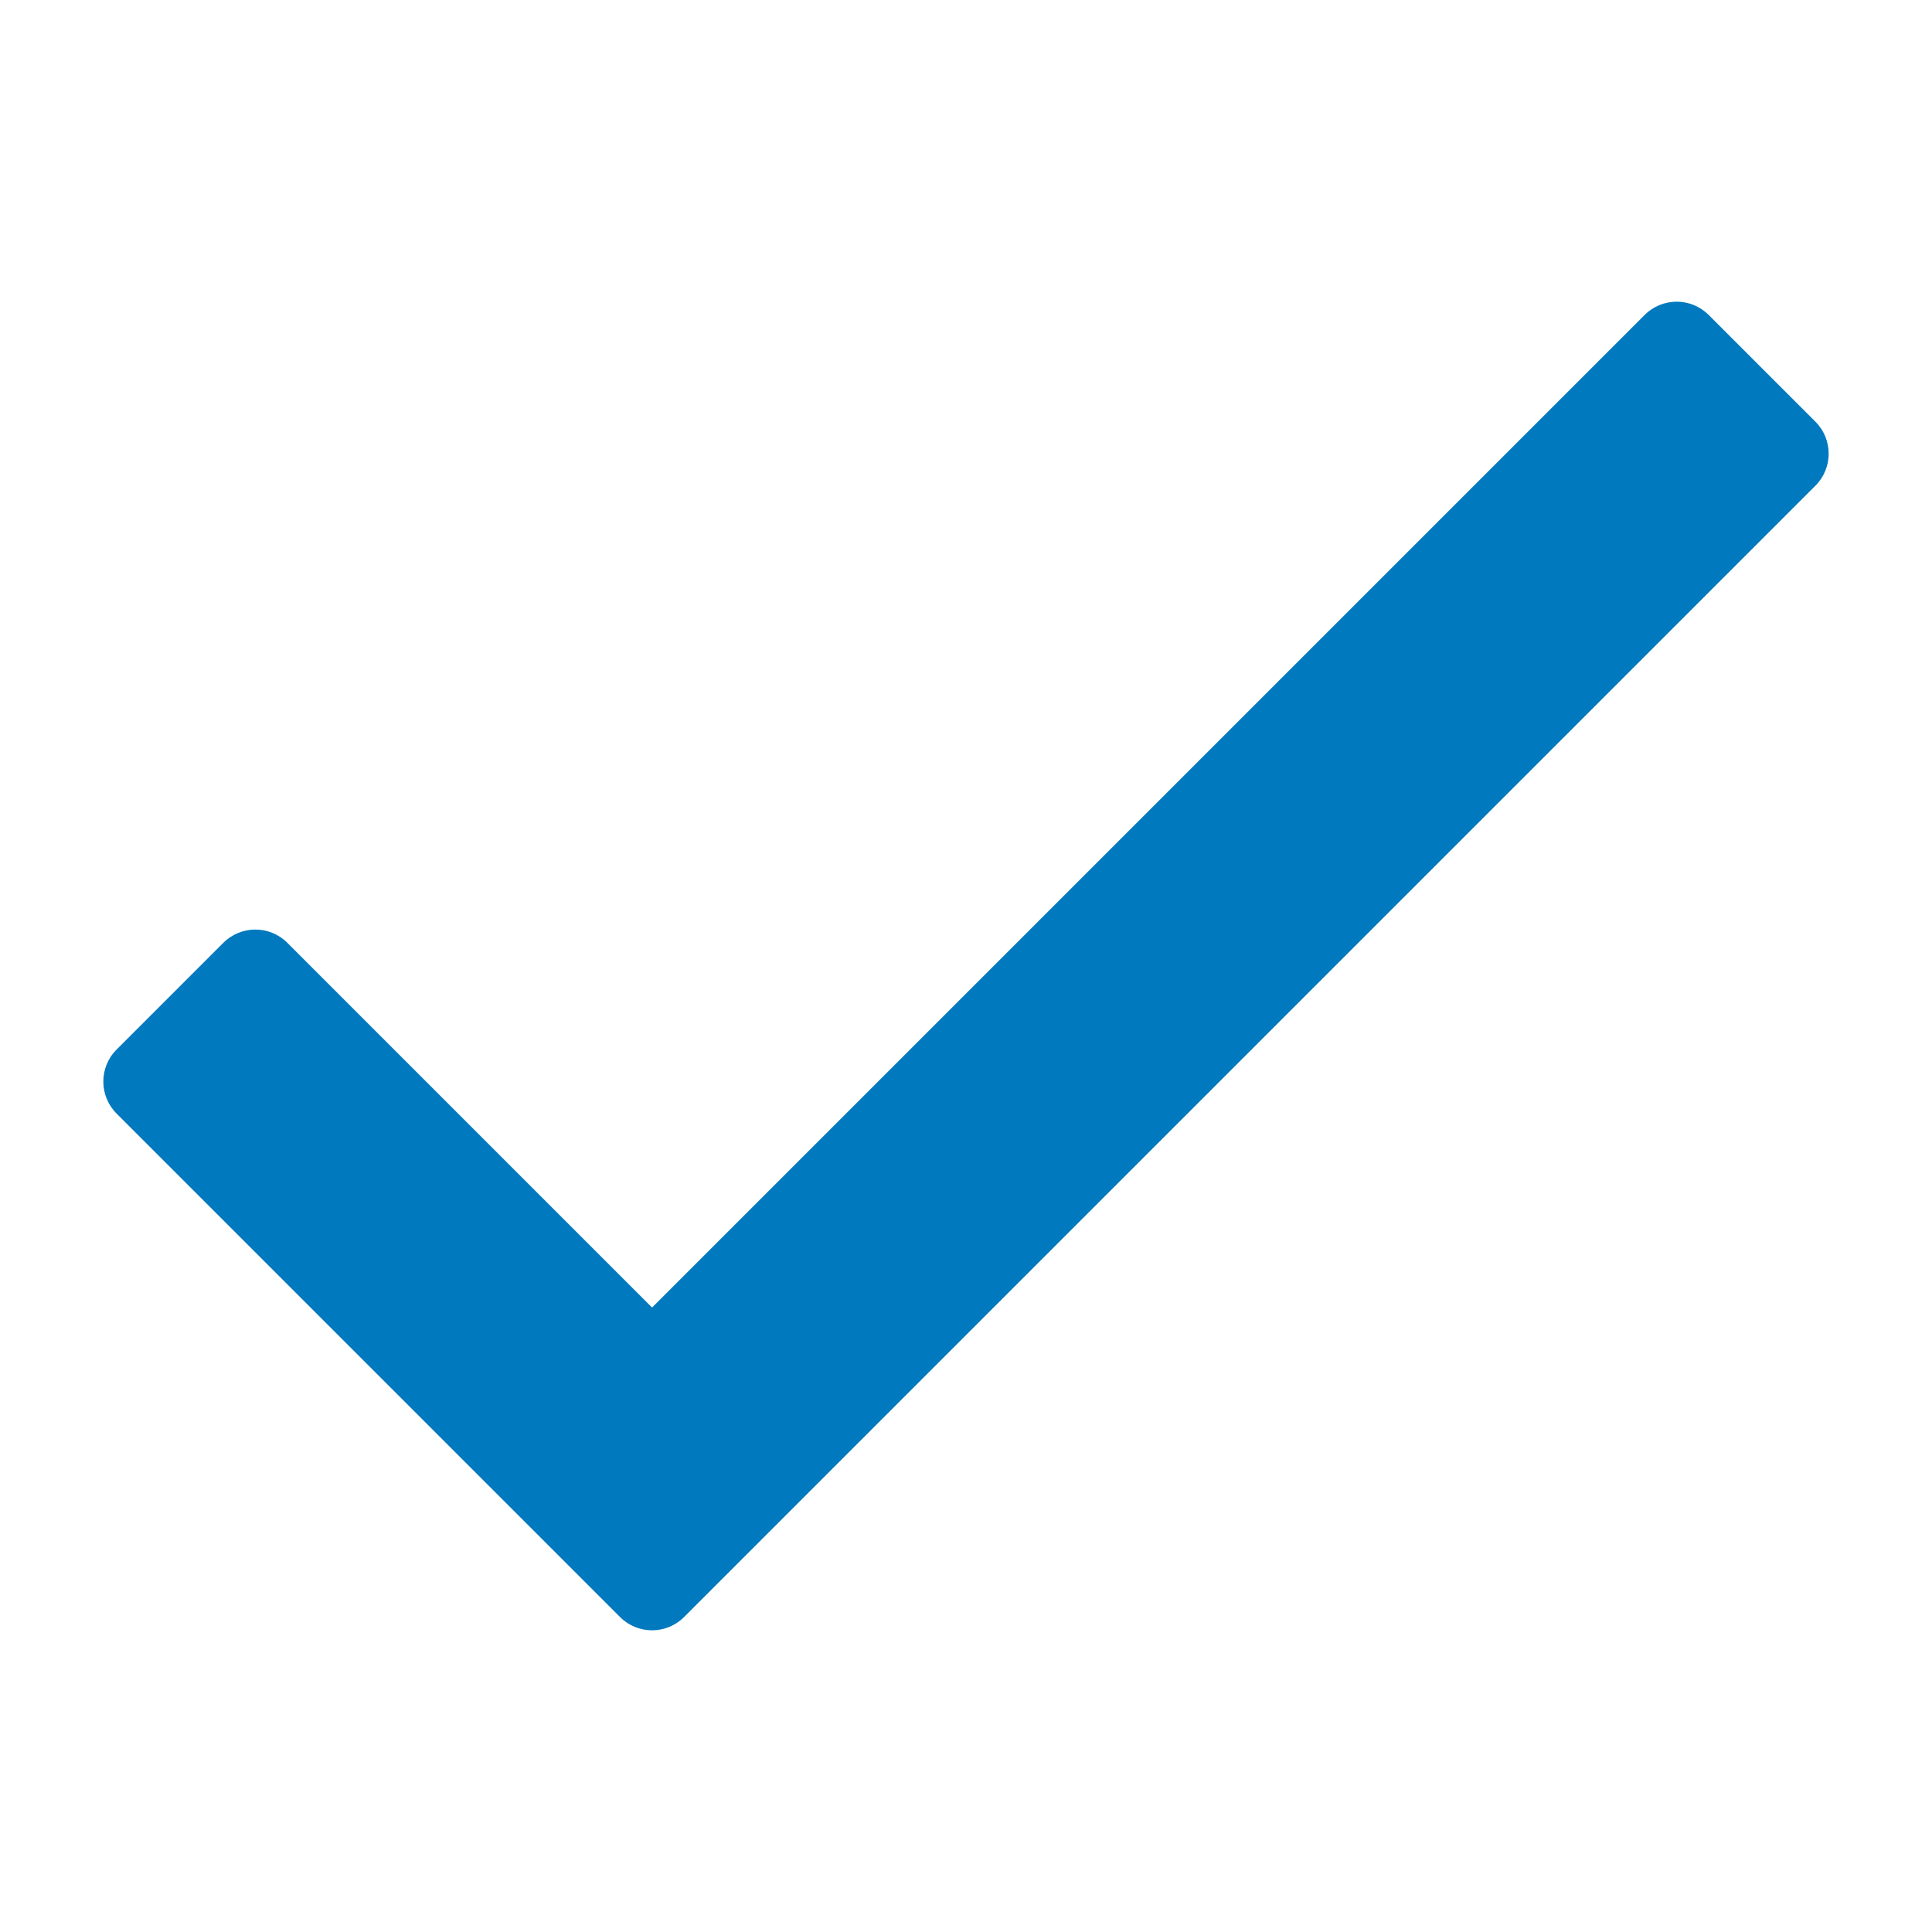
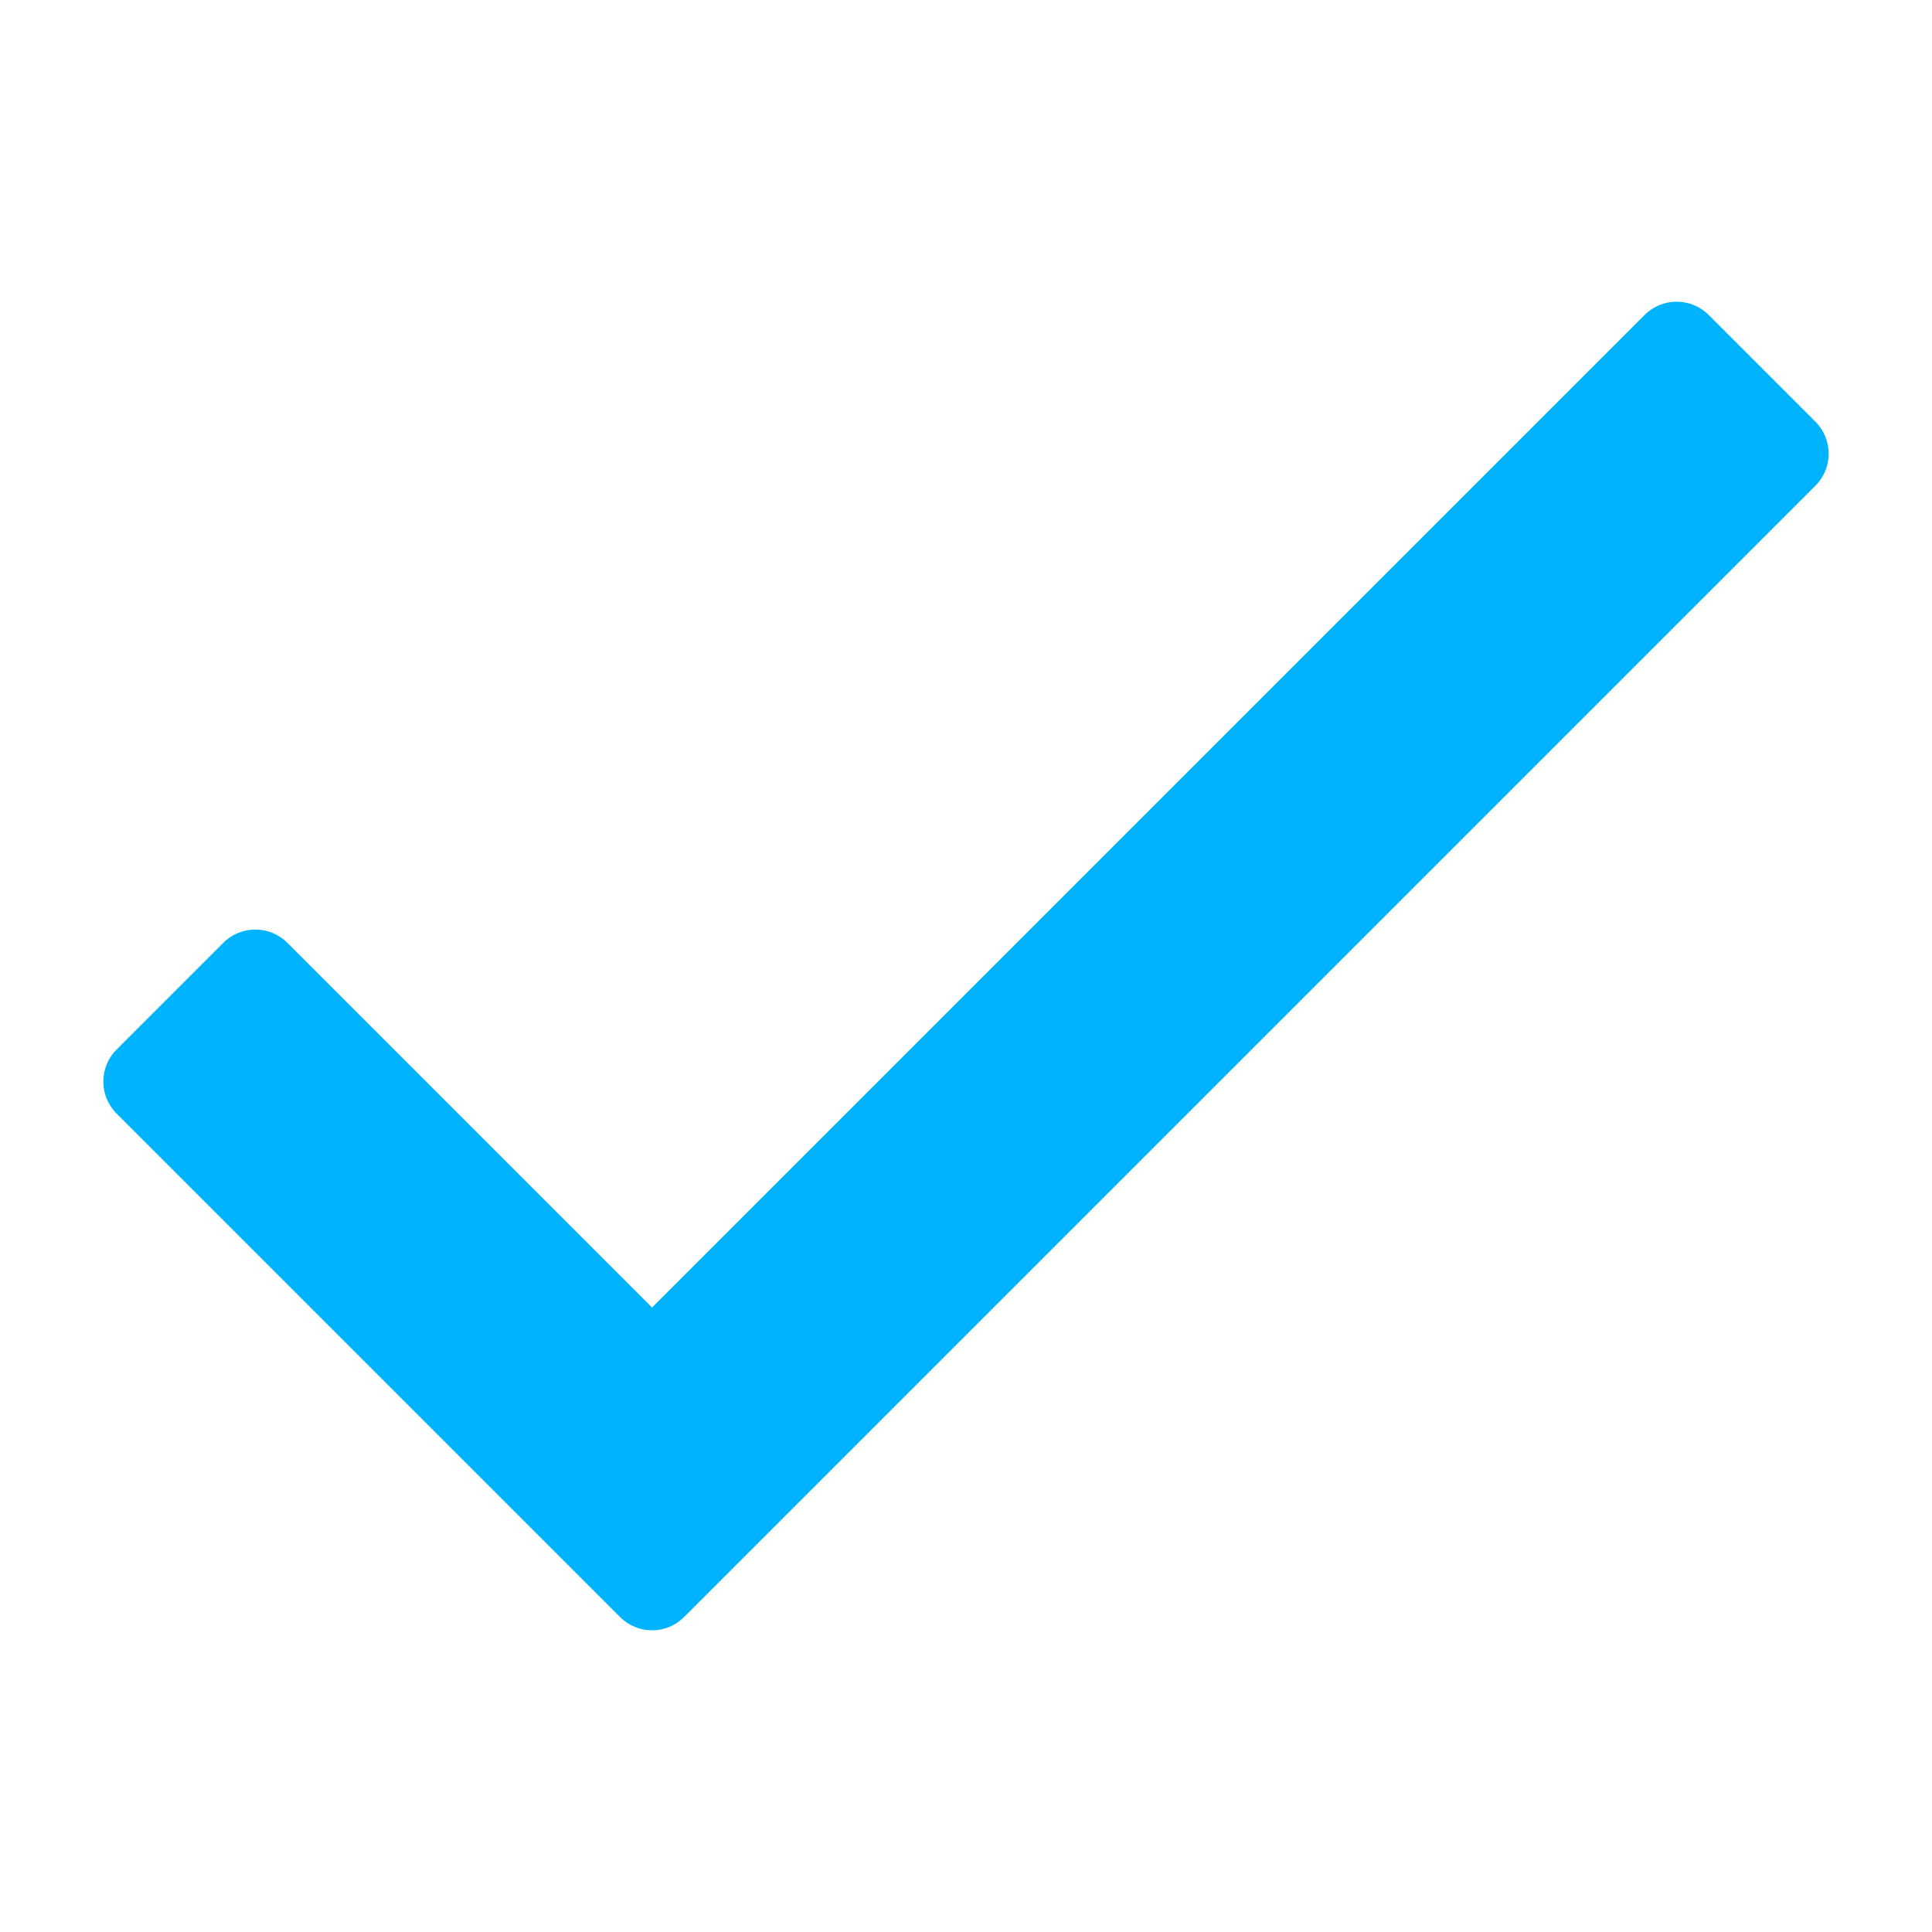
<svg xmlns="http://www.w3.org/2000/svg" aria-hidden="true" role="img" viewBox="0 0 512 512">
-   <path fill="#0079bf" d="M435.848 83.466L172.804 346.51l-96.652-96.652c-4.686-4.686-12.284-4.686-16.971 0l-28.284 28.284c-4.686 4.686-4.686 12.284 0 16.971l133.421 133.421c4.686 4.686 12.284 4.686 16.971 0l299.813-299.813c4.686-4.686 4.686-12.284 0-16.971l-28.284-28.284c-4.686-4.686-12.284-4.686-16.97 0z" />
+   <path fill="#00b3ff" d="M435.848 83.466L172.804 346.51l-96.652-96.652c-4.686-4.686-12.284-4.686-16.971 0l-28.284 28.284c-4.686 4.686-4.686 12.284 0 16.971l133.421 133.421c4.686 4.686 12.284 4.686 16.971 0l299.813-299.813c4.686-4.686 4.686-12.284 0-16.971l-28.284-28.284c-4.686-4.686-12.284-4.686-16.97 0z" />
</svg>
